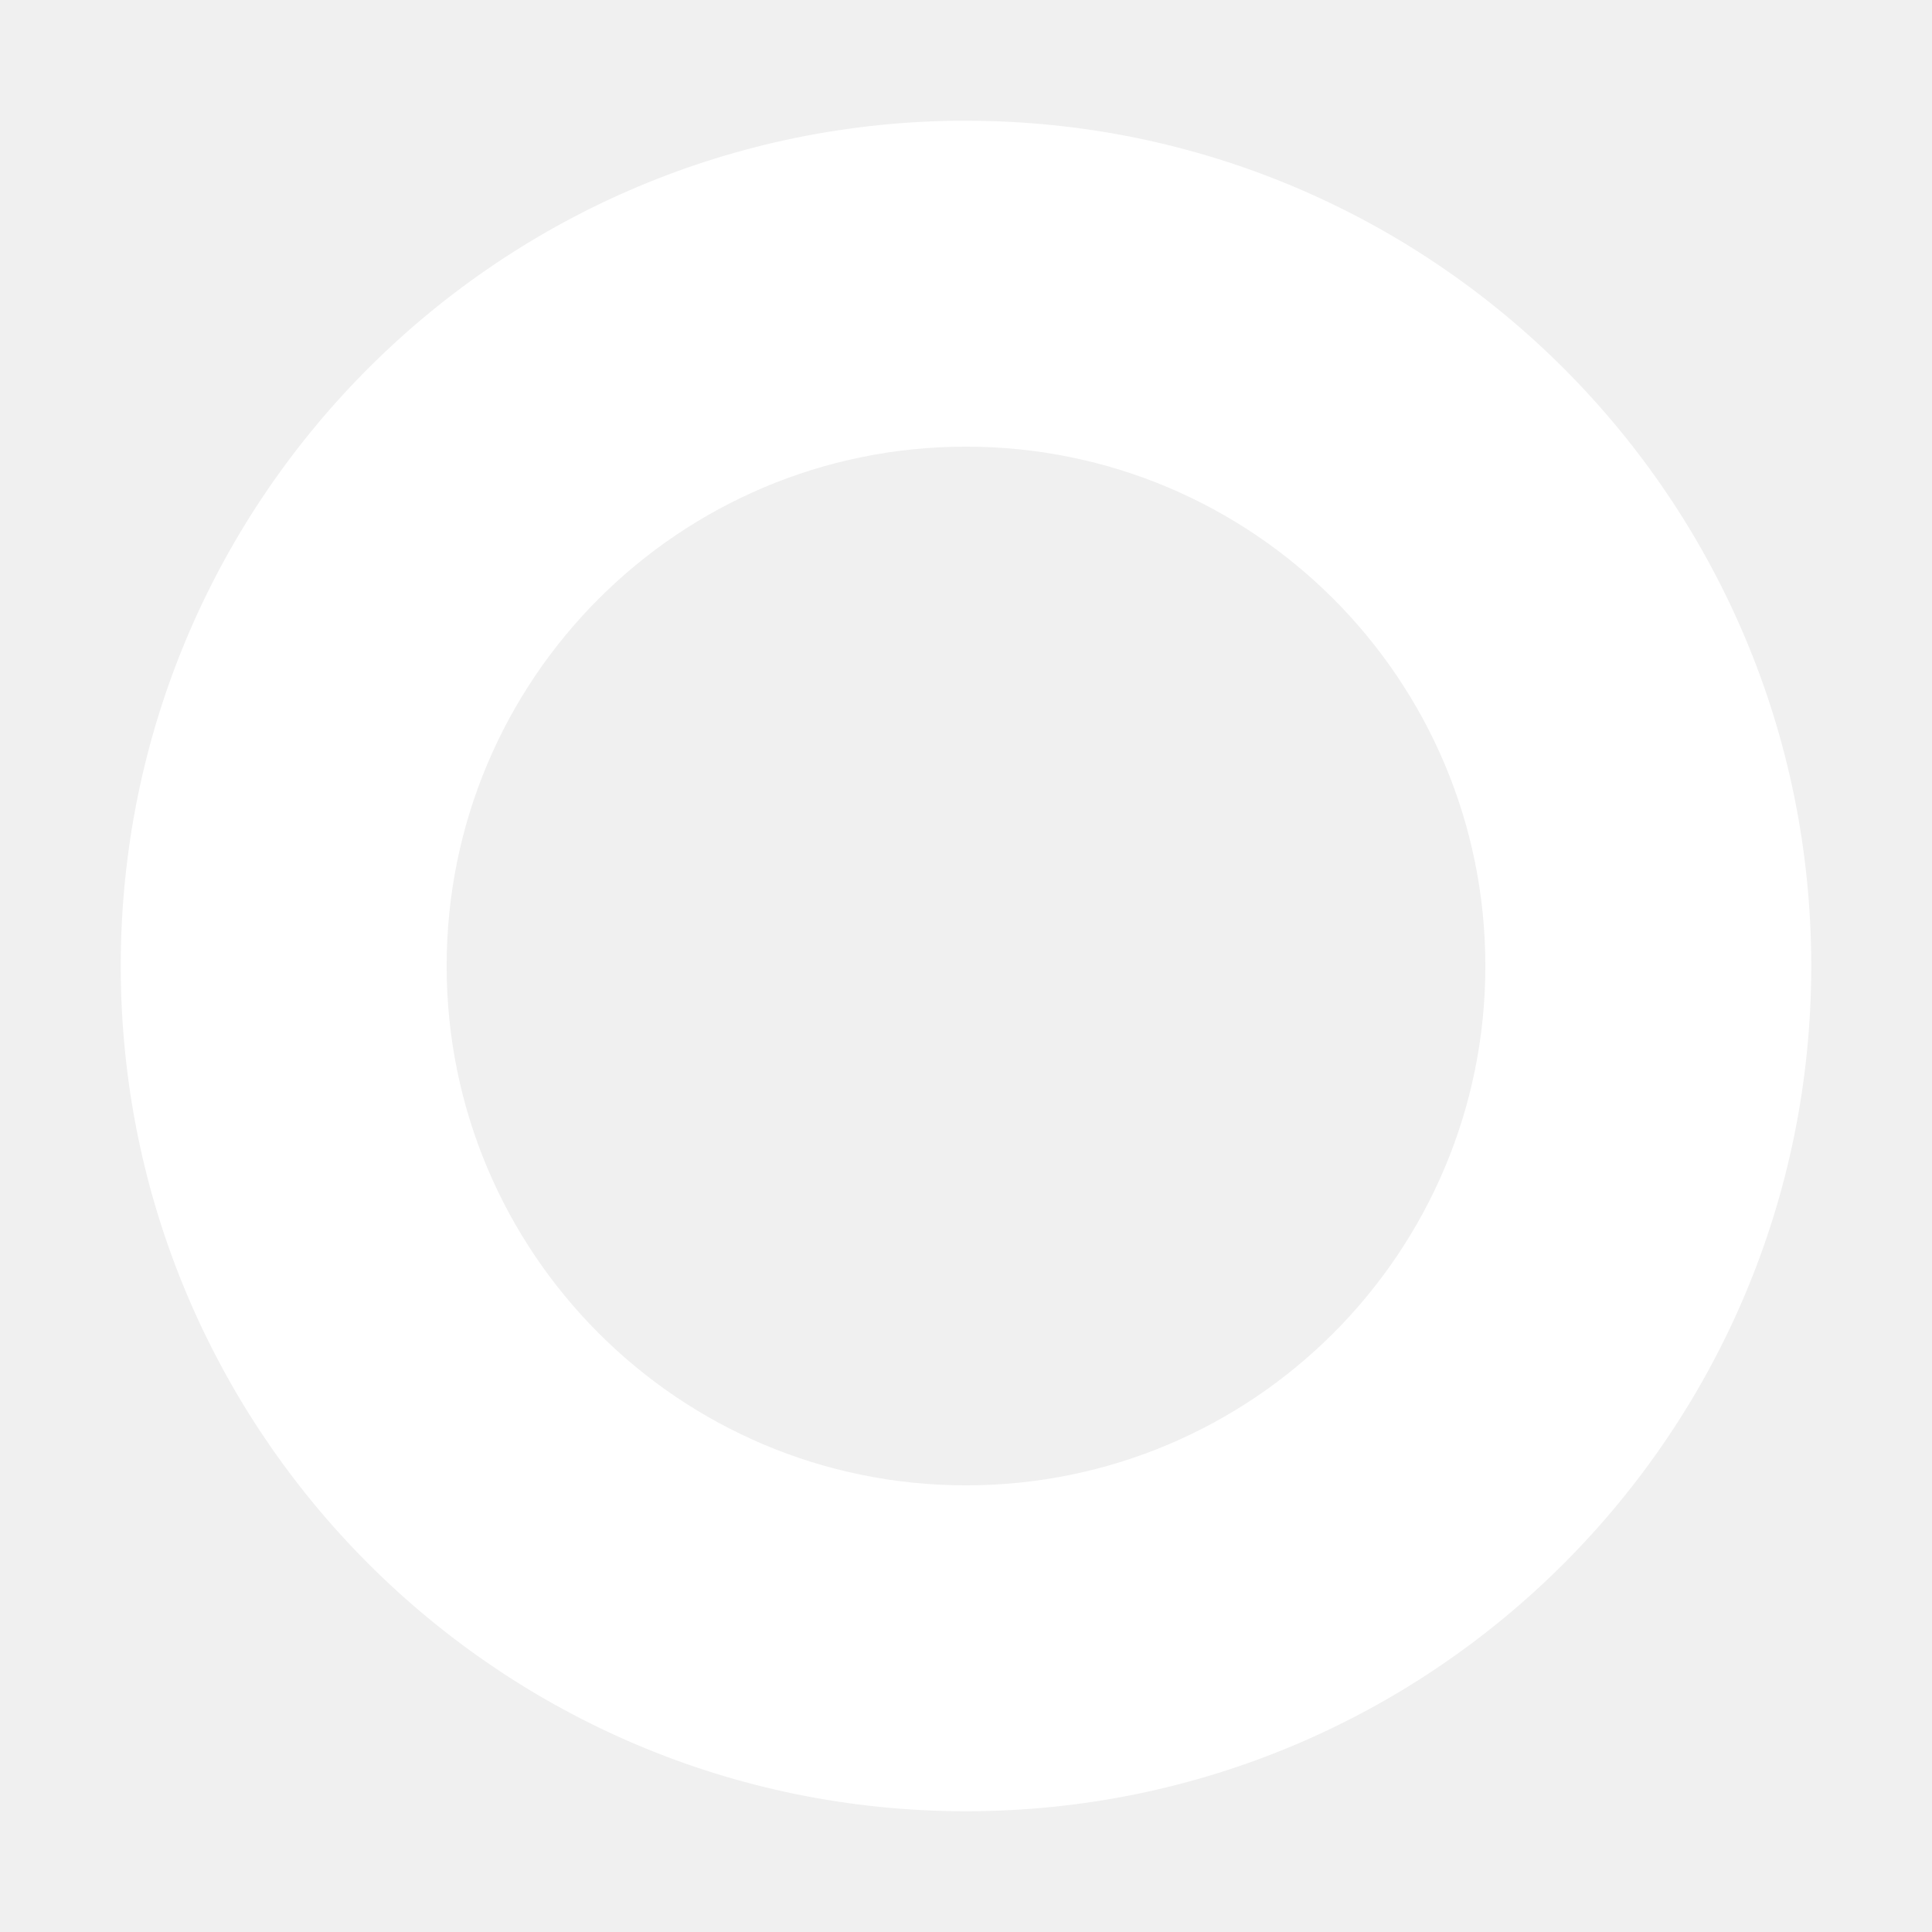
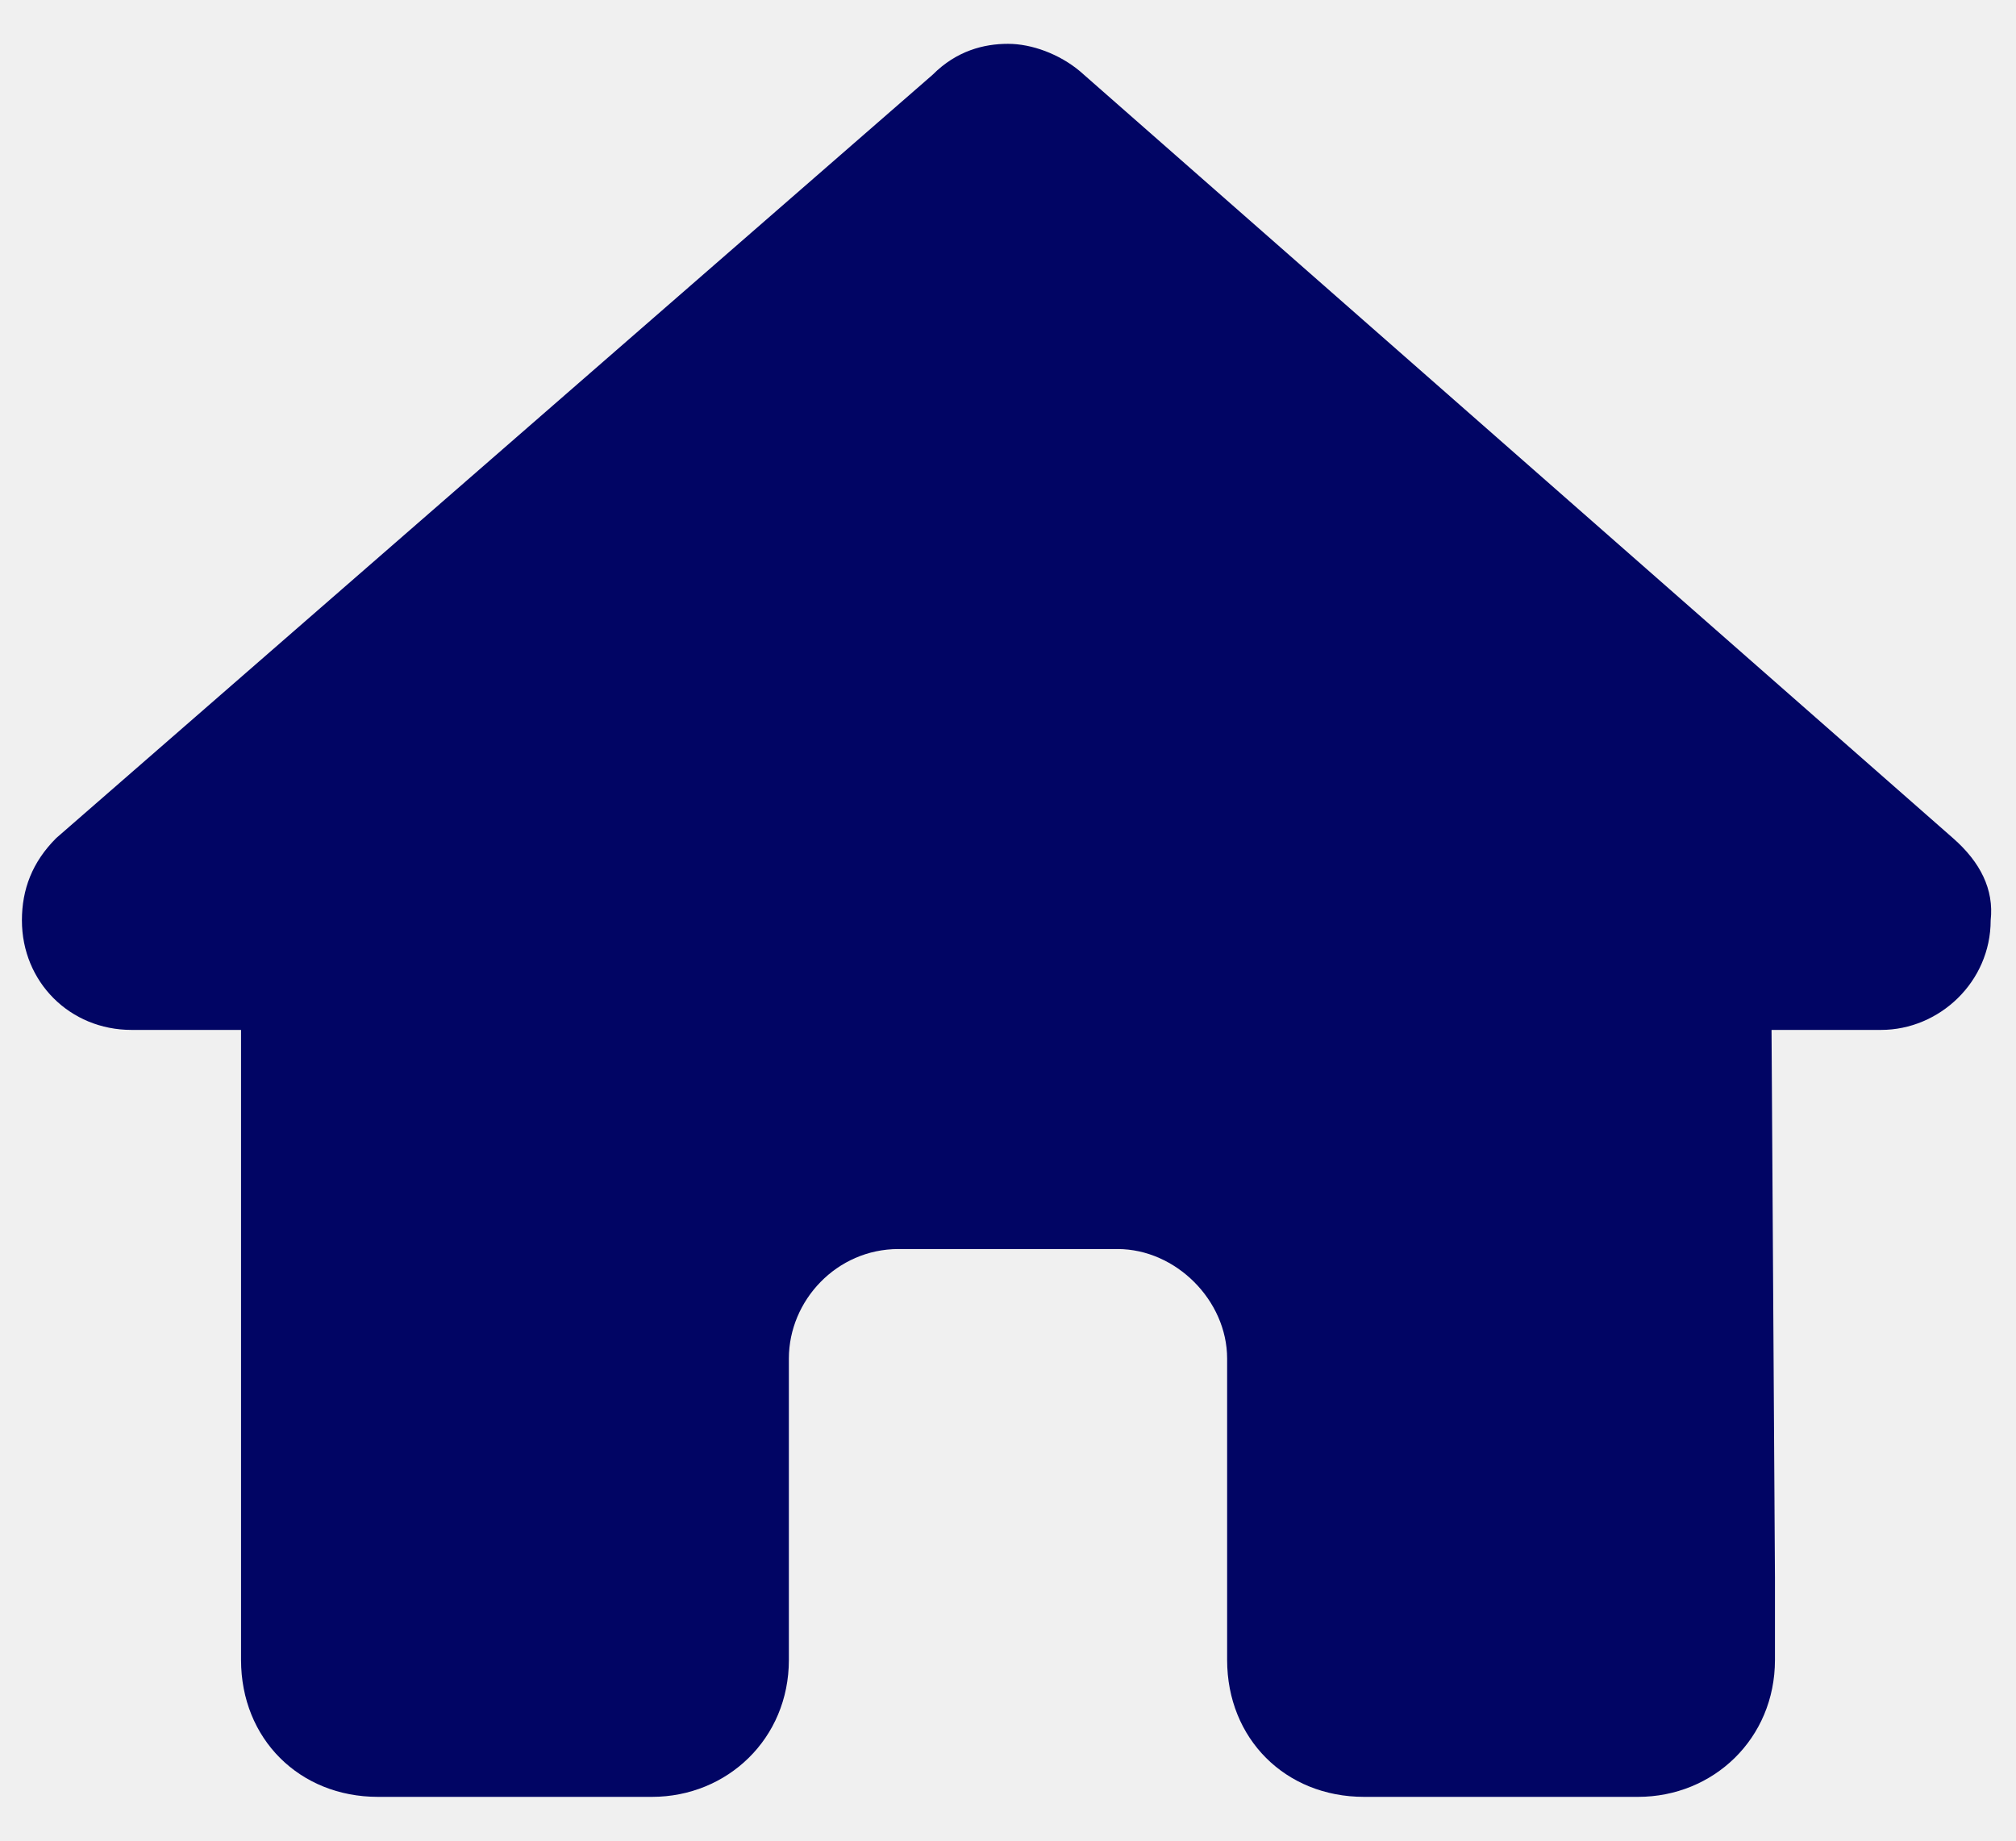
- <svg xmlns="http://www.w3.org/2000/svg" width="16" height="16" version="1.1">
-   <path d="m7.906 1a7 7 0 0 0-6.906 7 7 7 0 0 0 7 7 7 7 0 0 0 7-7 7 7 0 0 0-7-7 7 7 0 0 0-0.094 0zm0.094 2.699a4.3 4.3 0 0 1 4.301 4.301 4.3 4.3 0 0 1-4.301 4.301 4.3 4.3 0 0 1-4.301-4.301 4.3 4.3 0 0 1 4.301-4.301z" fill="#fff" stroke-dashoffset="10" stroke-linecap="round" stroke-linejoin="round" stroke-width=".5" style="paint-order:markers stroke fill" />
+ <svg xmlns="http://www.w3.org/2000/svg" width="23" height="21" viewBox="0 0 23 21" fill="none">
+   <path d="M22.711 10.5C22.711 11.203 22.125 11.75 21.461 11.75H20.211L20.25 18C20.25 18.117 20.25 18.234 20.25 18.312V18.938C20.25 19.836 19.547 20.5 18.688 20.5H18.062C17.984 20.5 17.945 20.5 17.906 20.5C17.867 20.5 17.789 20.5 17.75 20.5H15.562C14.664 20.5 14 19.836 14 18.938V15.5C14 14.836 13.414 14.25 12.75 14.25H10.25C9.547 14.25 9 14.836 9 15.5V18.938C9 19.836 8.297 20.5 7.438 20.5H5.25C5.172 20.5 5.133 20.5 5.055 20.5C5.016 20.5 4.977 20.5 4.938 20.5H4.312C3.414 20.5 2.75 19.836 2.75 18.938V14.562C2.75 14.562 2.75 14.523 2.75 14.484V11.75H1.5C0.797 11.75 0.25 11.203 0.25 10.5C0.25 10.148 0.367 9.836 0.641 9.562L10.641 0.852C10.914 0.578 11.227 0.5 11.5 0.5C11.773 0.5 12.086 0.617 12.32 0.812L22.281 9.562C22.594 9.836 22.75 10.148 22.711 10.5Z" fill="#010564" />
</svg>
